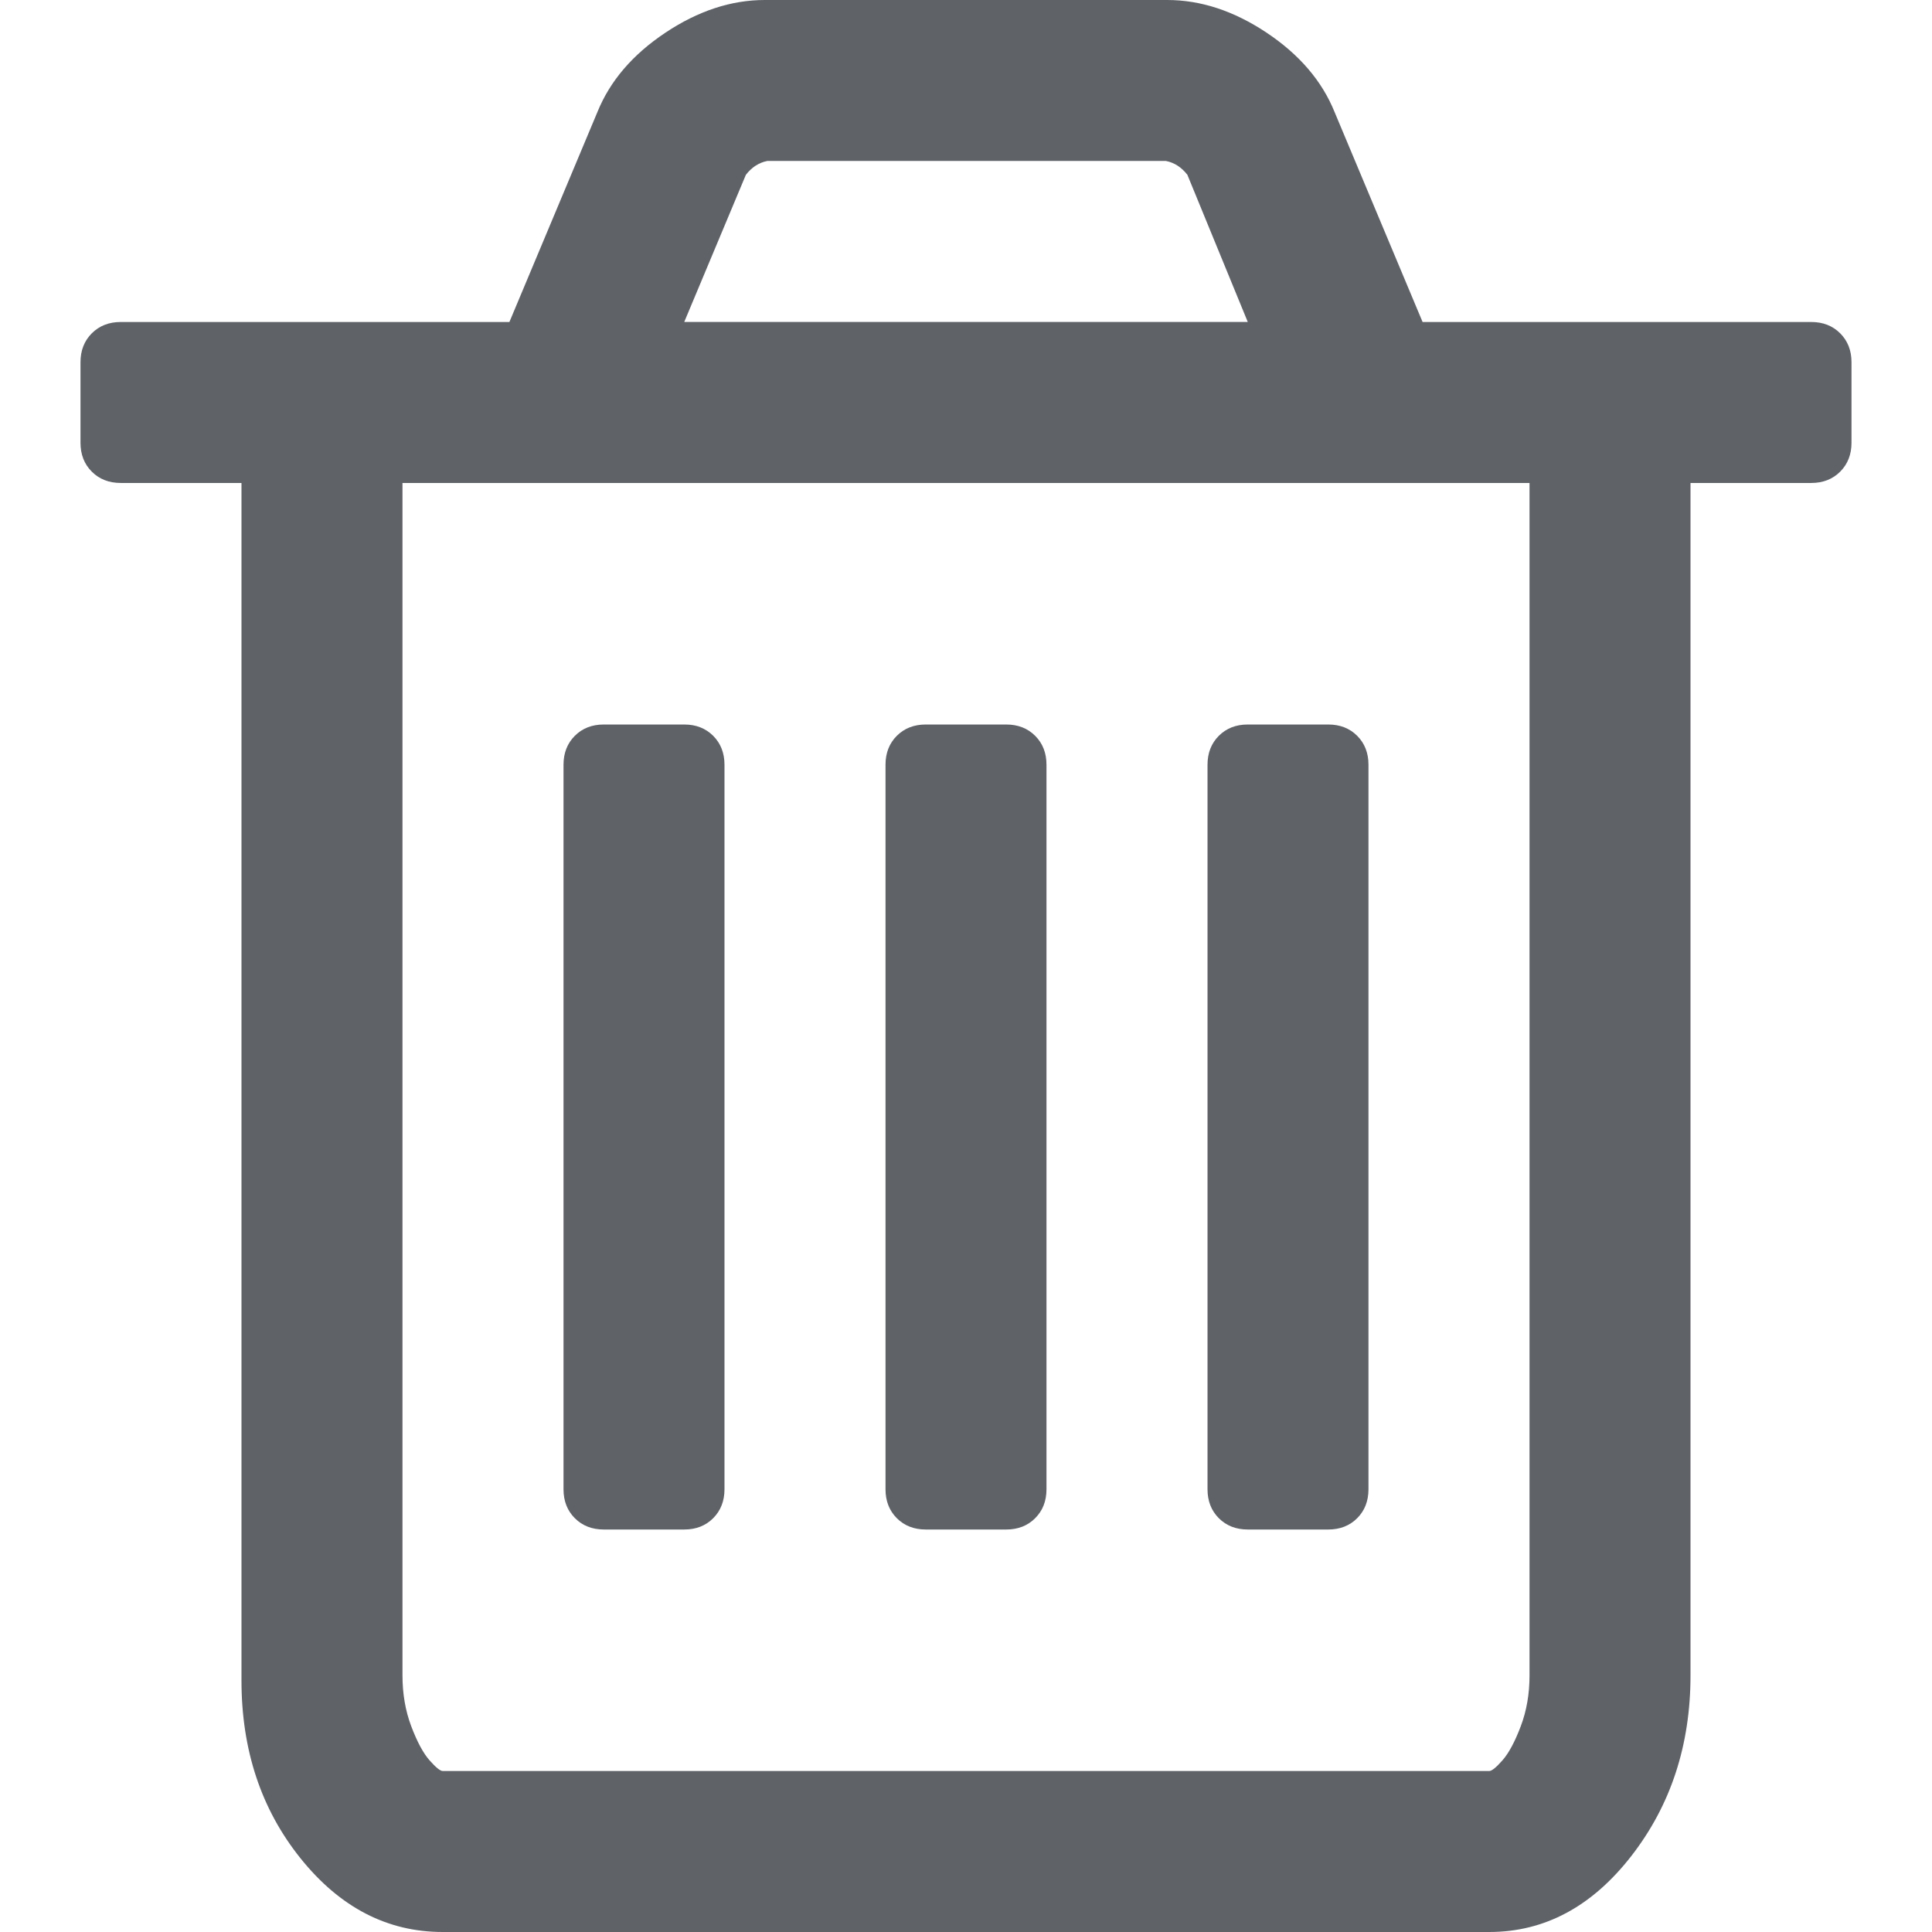
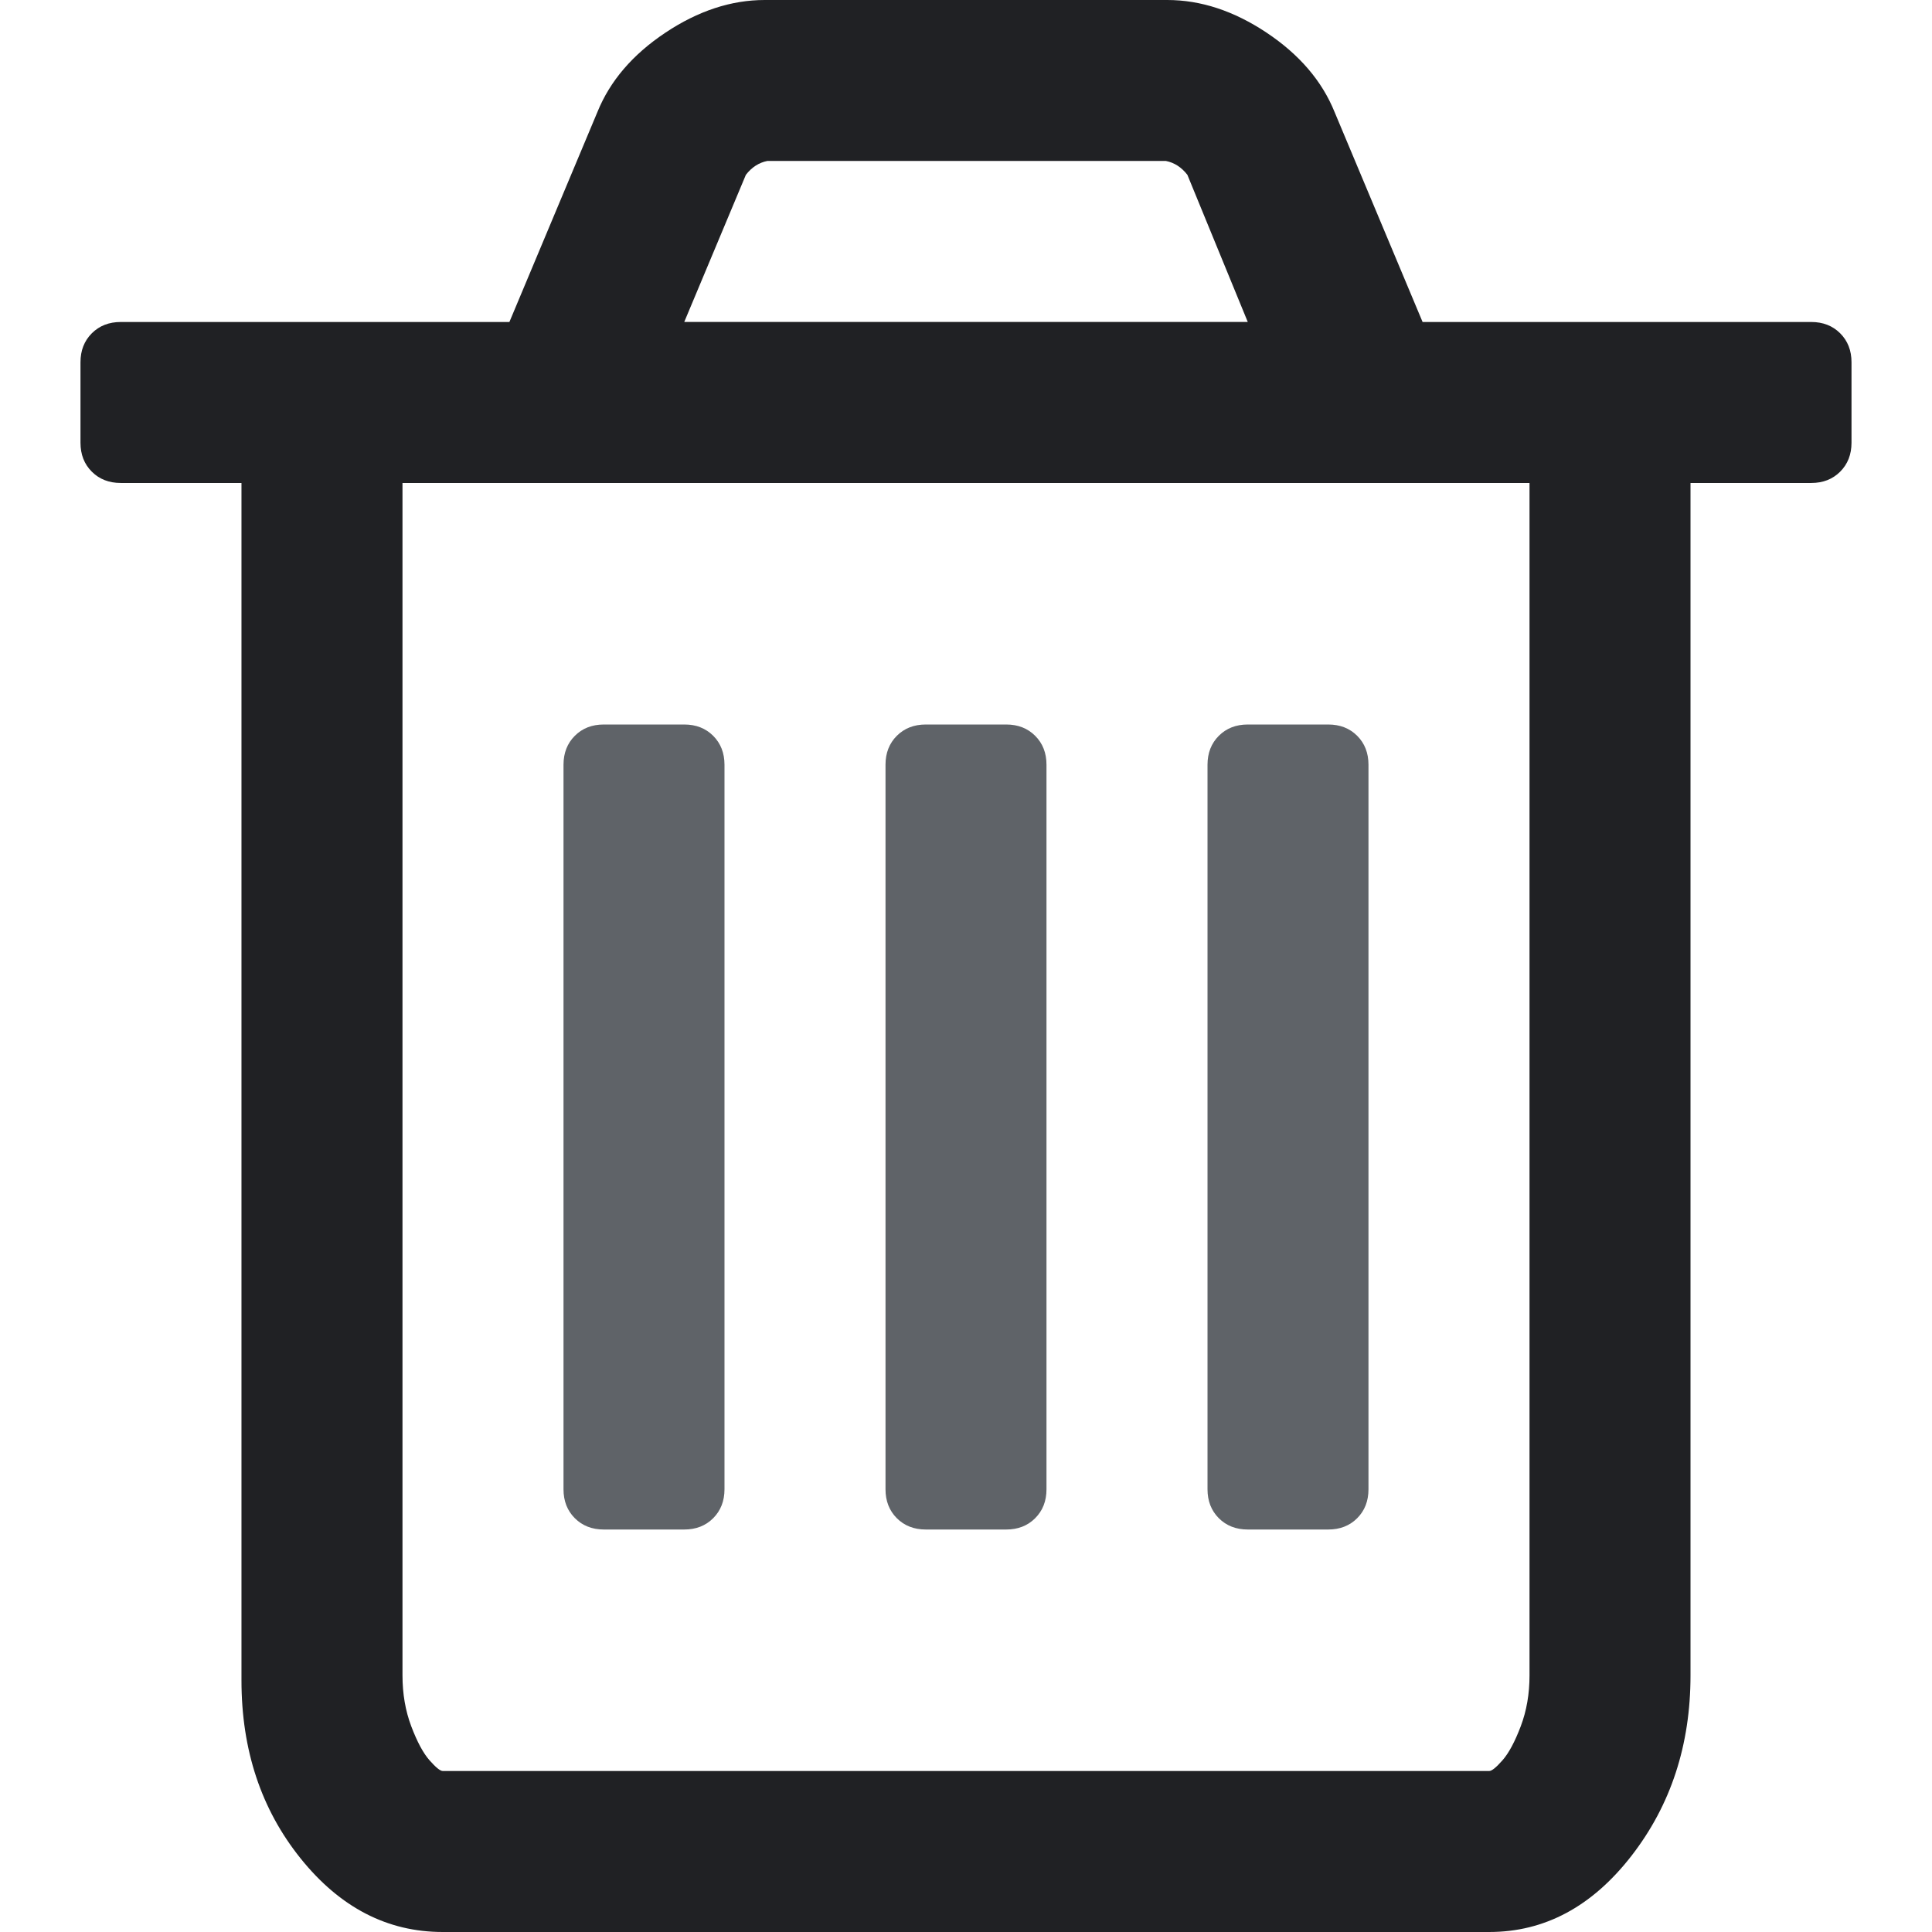
<svg xmlns="http://www.w3.org/2000/svg" version="1.1" id="Capa_1" x="0px" y="0px" width="512px" height="512px" viewBox="0 0 438.529 438.529" style="enable-background:new 0 0 438.529 438.529;" xml:space="preserve">
  <g>
    <g>
      <g>
-         <path d="M417.689,75.654c-1.711-1.709-3.901-2.568-6.563-2.568h-88.224L302.917,25.41c-2.854-7.044-7.994-13.04-15.413-17.989    C280.078,2.473,272.556,0,264.945,0h-91.363c-7.611,0-15.131,2.473-22.554,7.421c-7.424,4.949-12.563,10.944-15.419,17.989    l-19.985,47.676h-88.22c-2.667,0-4.853,0.859-6.567,2.568c-1.709,1.713-2.568,3.903-2.568,6.567v18.274    c0,2.664,0.855,4.854,2.568,6.564c1.714,1.712,3.904,2.568,6.567,2.568h27.406v271.8c0,15.803,4.473,29.266,13.418,40.398    c8.947,11.139,19.701,16.703,32.264,16.703h237.542c12.566,0,23.319-5.756,32.265-17.268c8.945-11.52,13.415-25.174,13.415-40.971    V109.627h27.411c2.662,0,4.853-0.856,6.563-2.568c1.708-1.709,2.57-3.9,2.57-6.564V82.221    C420.26,79.557,419.397,77.367,417.689,75.654z M169.301,39.678c1.331-1.712,2.95-2.762,4.853-3.14h90.504    c1.903,0.381,3.525,1.43,4.854,3.14l13.709,33.404H155.311L169.301,39.678z M347.173,380.291c0,4.186-0.664,8.042-1.999,11.561    c-1.334,3.518-2.717,6.088-4.141,7.706c-1.431,1.622-2.423,2.427-2.998,2.427H100.493c-0.571,0-1.565-0.805-2.996-2.427    c-1.429-1.618-2.81-4.188-4.143-7.706c-1.331-3.519-1.997-7.379-1.997-11.561V109.627h255.815V380.291z" data-original="#000000" class="active-path" data-old_color="#000000" fill="#5F6368" />
+         <path d="M417.689,75.654c-1.711-1.709-3.901-2.568-6.563-2.568h-88.224L302.917,25.41c-2.854-7.044-7.994-13.04-15.413-17.989    C280.078,2.473,272.556,0,264.945,0h-91.363c-7.611,0-15.131,2.473-22.554,7.421c-7.424,4.949-12.563,10.944-15.419,17.989    l-19.985,47.676h-88.22c-2.667,0-4.853,0.859-6.567,2.568c-1.709,1.713-2.568,3.903-2.568,6.567v18.274    c0,2.664,0.855,4.854,2.568,6.564c1.714,1.712,3.904,2.568,6.567,2.568h27.406v271.8c0,15.803,4.473,29.266,13.418,40.398    c8.947,11.139,19.701,16.703,32.264,16.703h237.542c12.566,0,23.319-5.756,32.265-17.268c8.945-11.52,13.415-25.174,13.415-40.971    V109.627h27.411c2.662,0,4.853-0.856,6.563-2.568c1.708-1.709,2.57-3.9,2.57-6.564V82.221    C420.26,79.557,419.397,77.367,417.689,75.654z M169.301,39.678c1.331-1.712,2.95-2.762,4.853-3.14h90.504    c1.903,0.381,3.525,1.43,4.854,3.14l13.709,33.404H155.311L169.301,39.678z M347.173,380.291c0,4.186-0.664,8.042-1.999,11.561    c-1.334,3.518-2.717,6.088-4.141,7.706c-1.431,1.622-2.423,2.427-2.998,2.427H100.493c-0.571,0-1.565-0.805-2.996-2.427    c-1.429-1.618-2.81-4.188-4.143-7.706c-1.331-3.519-1.997-7.379-1.997-11.561V109.627h255.815V380.291z" data-original="#000000" class="active-path" data-old_color="#000000" fill="#202124" />
        <path d="M137.04,347.172h18.271c2.667,0,4.858-0.855,6.567-2.567c1.709-1.718,2.568-3.901,2.568-6.57V173.581    c0-2.663-0.859-4.853-2.568-6.567c-1.714-1.709-3.899-2.565-6.567-2.565H137.04c-2.667,0-4.854,0.855-6.567,2.565    c-1.711,1.714-2.568,3.904-2.568,6.567v164.454c0,2.669,0.854,4.853,2.568,6.57C132.186,346.316,134.373,347.172,137.04,347.172z" data-original="#000000" class="active-path" data-old_color="#000000" fill="#5F6368" />
        <path d="M210.129,347.172h18.271c2.666,0,4.856-0.855,6.564-2.567c1.718-1.718,2.569-3.901,2.569-6.57V173.581    c0-2.663-0.852-4.853-2.569-6.567c-1.708-1.709-3.898-2.565-6.564-2.565h-18.271c-2.664,0-4.854,0.855-6.567,2.565    c-1.714,1.714-2.568,3.904-2.568,6.567v164.454c0,2.669,0.854,4.853,2.568,6.57C205.274,346.316,207.465,347.172,210.129,347.172z    " data-original="#000000" class="active-path" data-old_color="#000000" fill="#5F6368" />
        <path d="M283.22,347.172h18.268c2.669,0,4.859-0.855,6.57-2.567c1.711-1.718,2.562-3.901,2.562-6.57V173.581    c0-2.663-0.852-4.853-2.562-6.567c-1.711-1.709-3.901-2.565-6.57-2.565H283.22c-2.67,0-4.853,0.855-6.571,2.565    c-1.711,1.714-2.566,3.904-2.566,6.567v164.454c0,2.669,0.855,4.853,2.566,6.57C278.367,346.316,280.55,347.172,283.22,347.172z" data-original="#000000" class="active-path" data-old_color="#000000" fill="#5F6368" />
      </g>
    </g>
  </g>
</svg>
